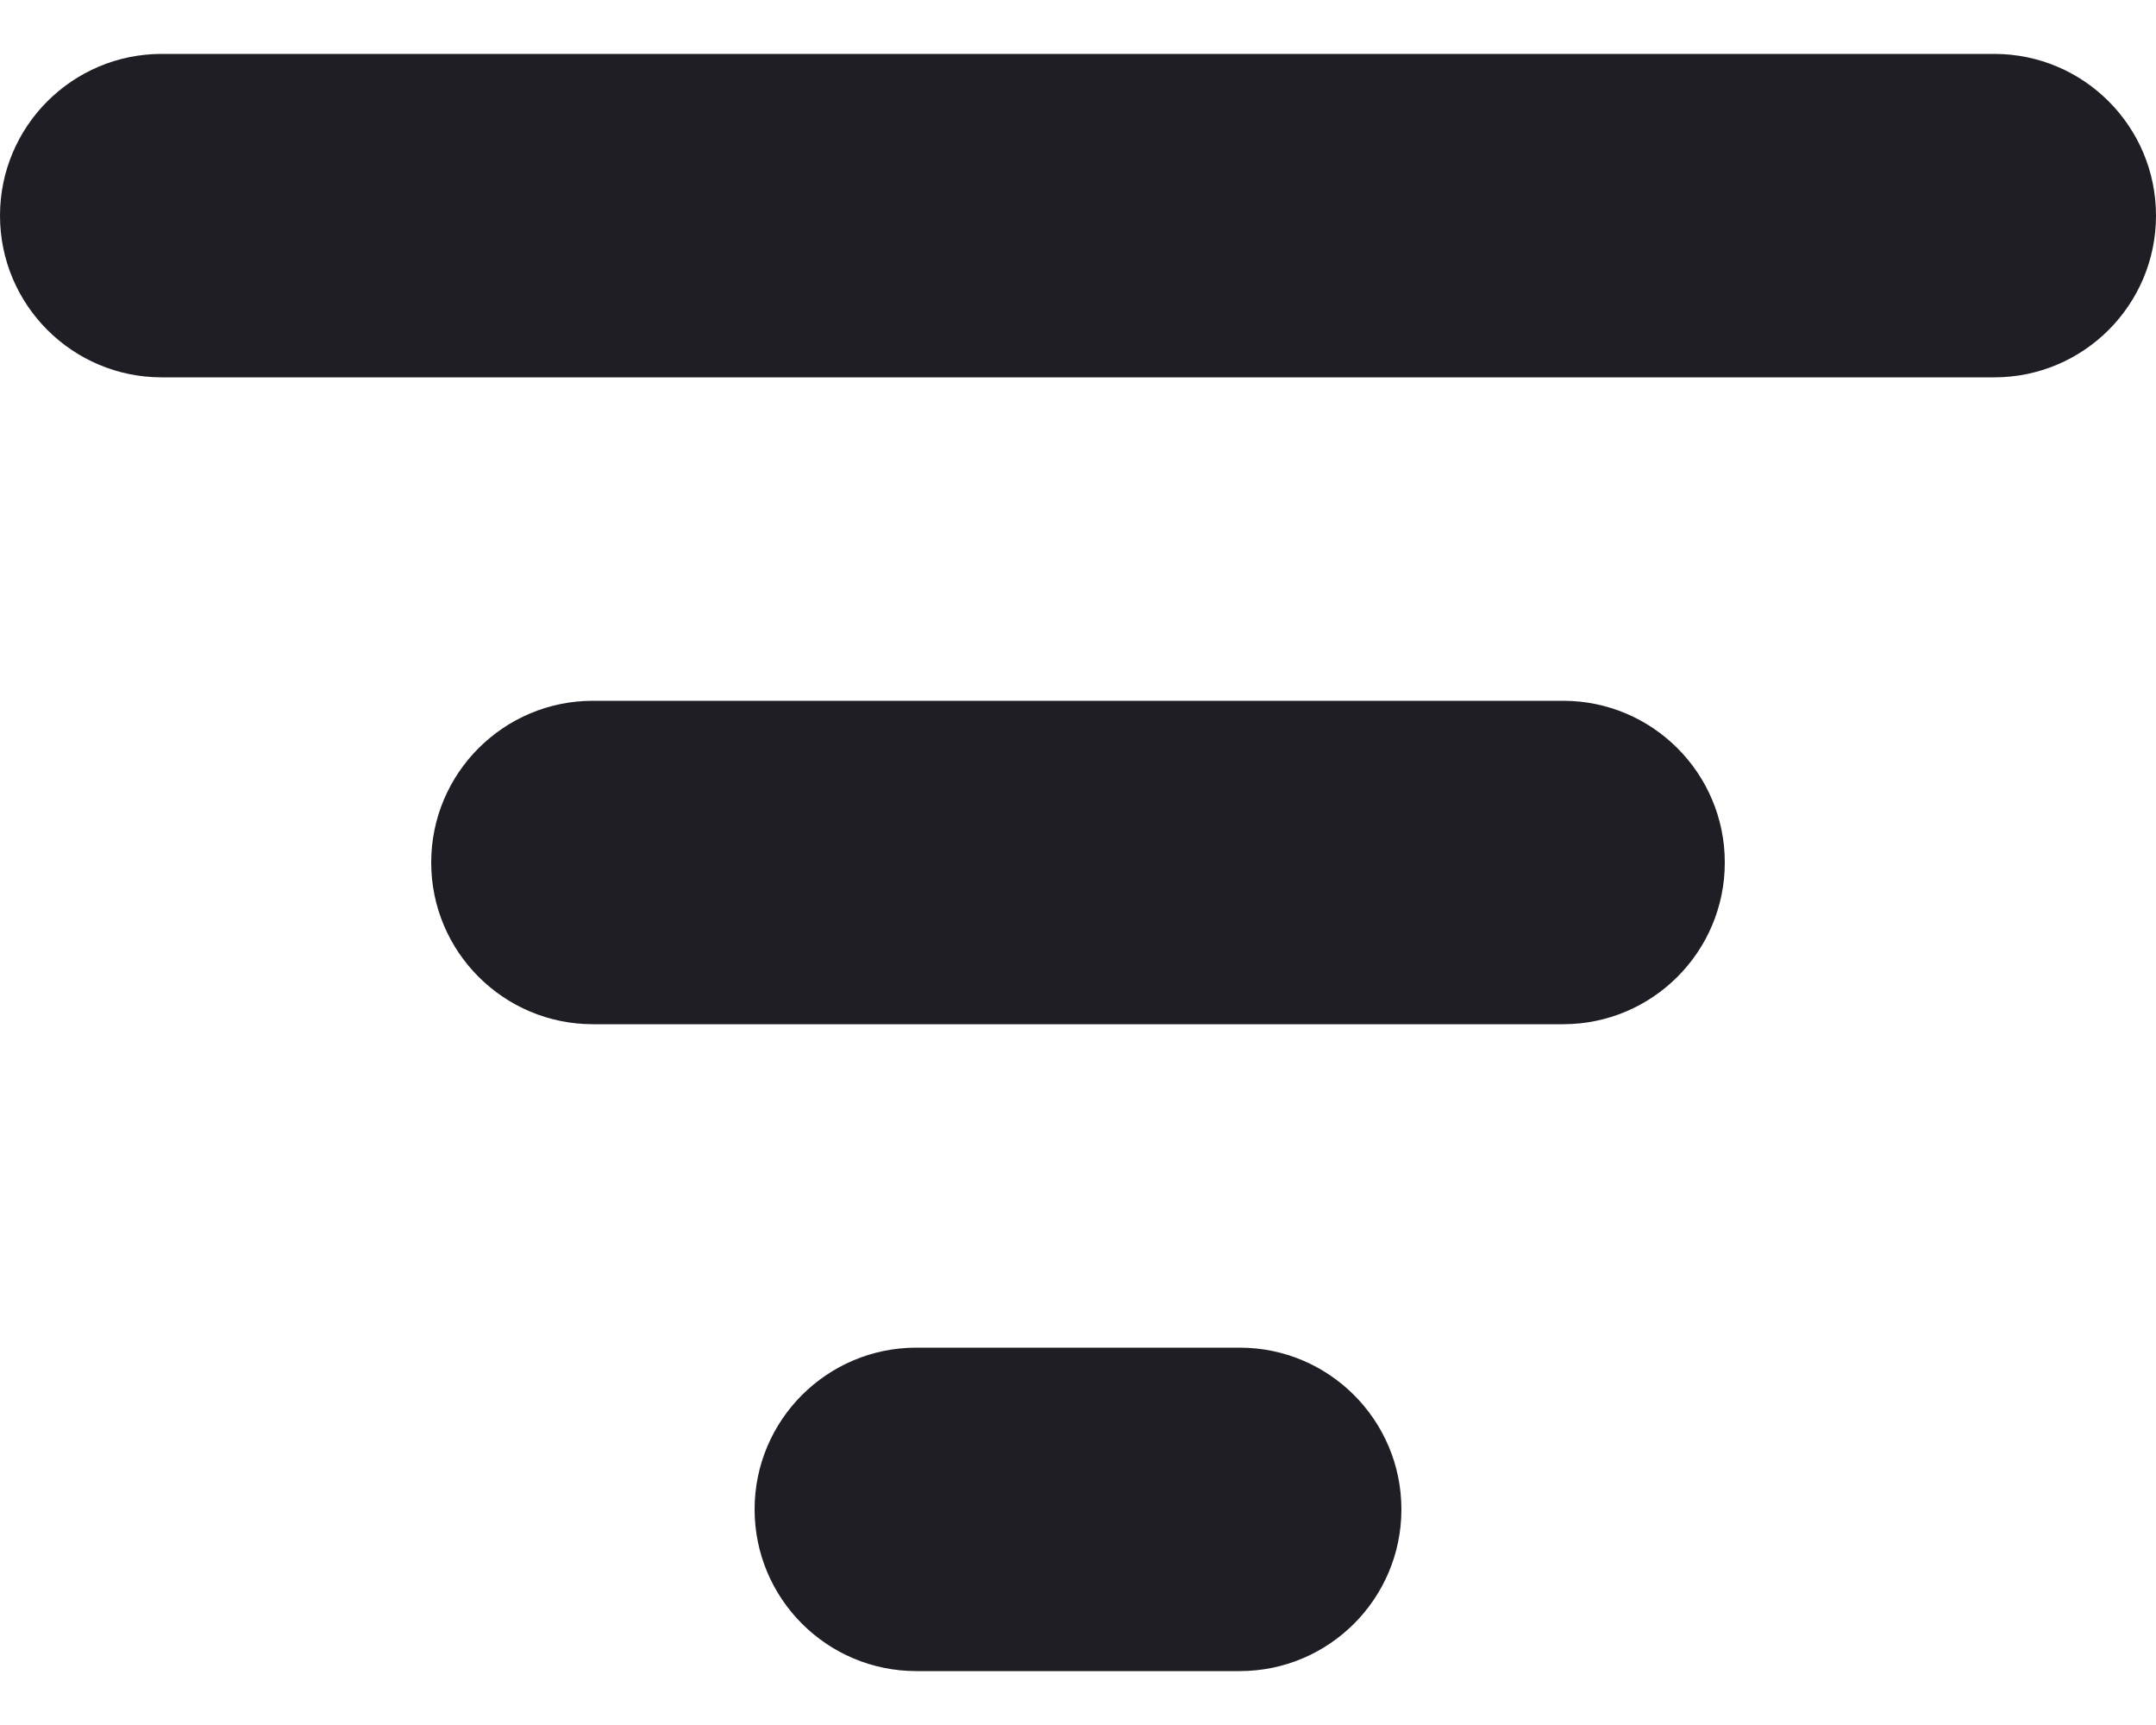
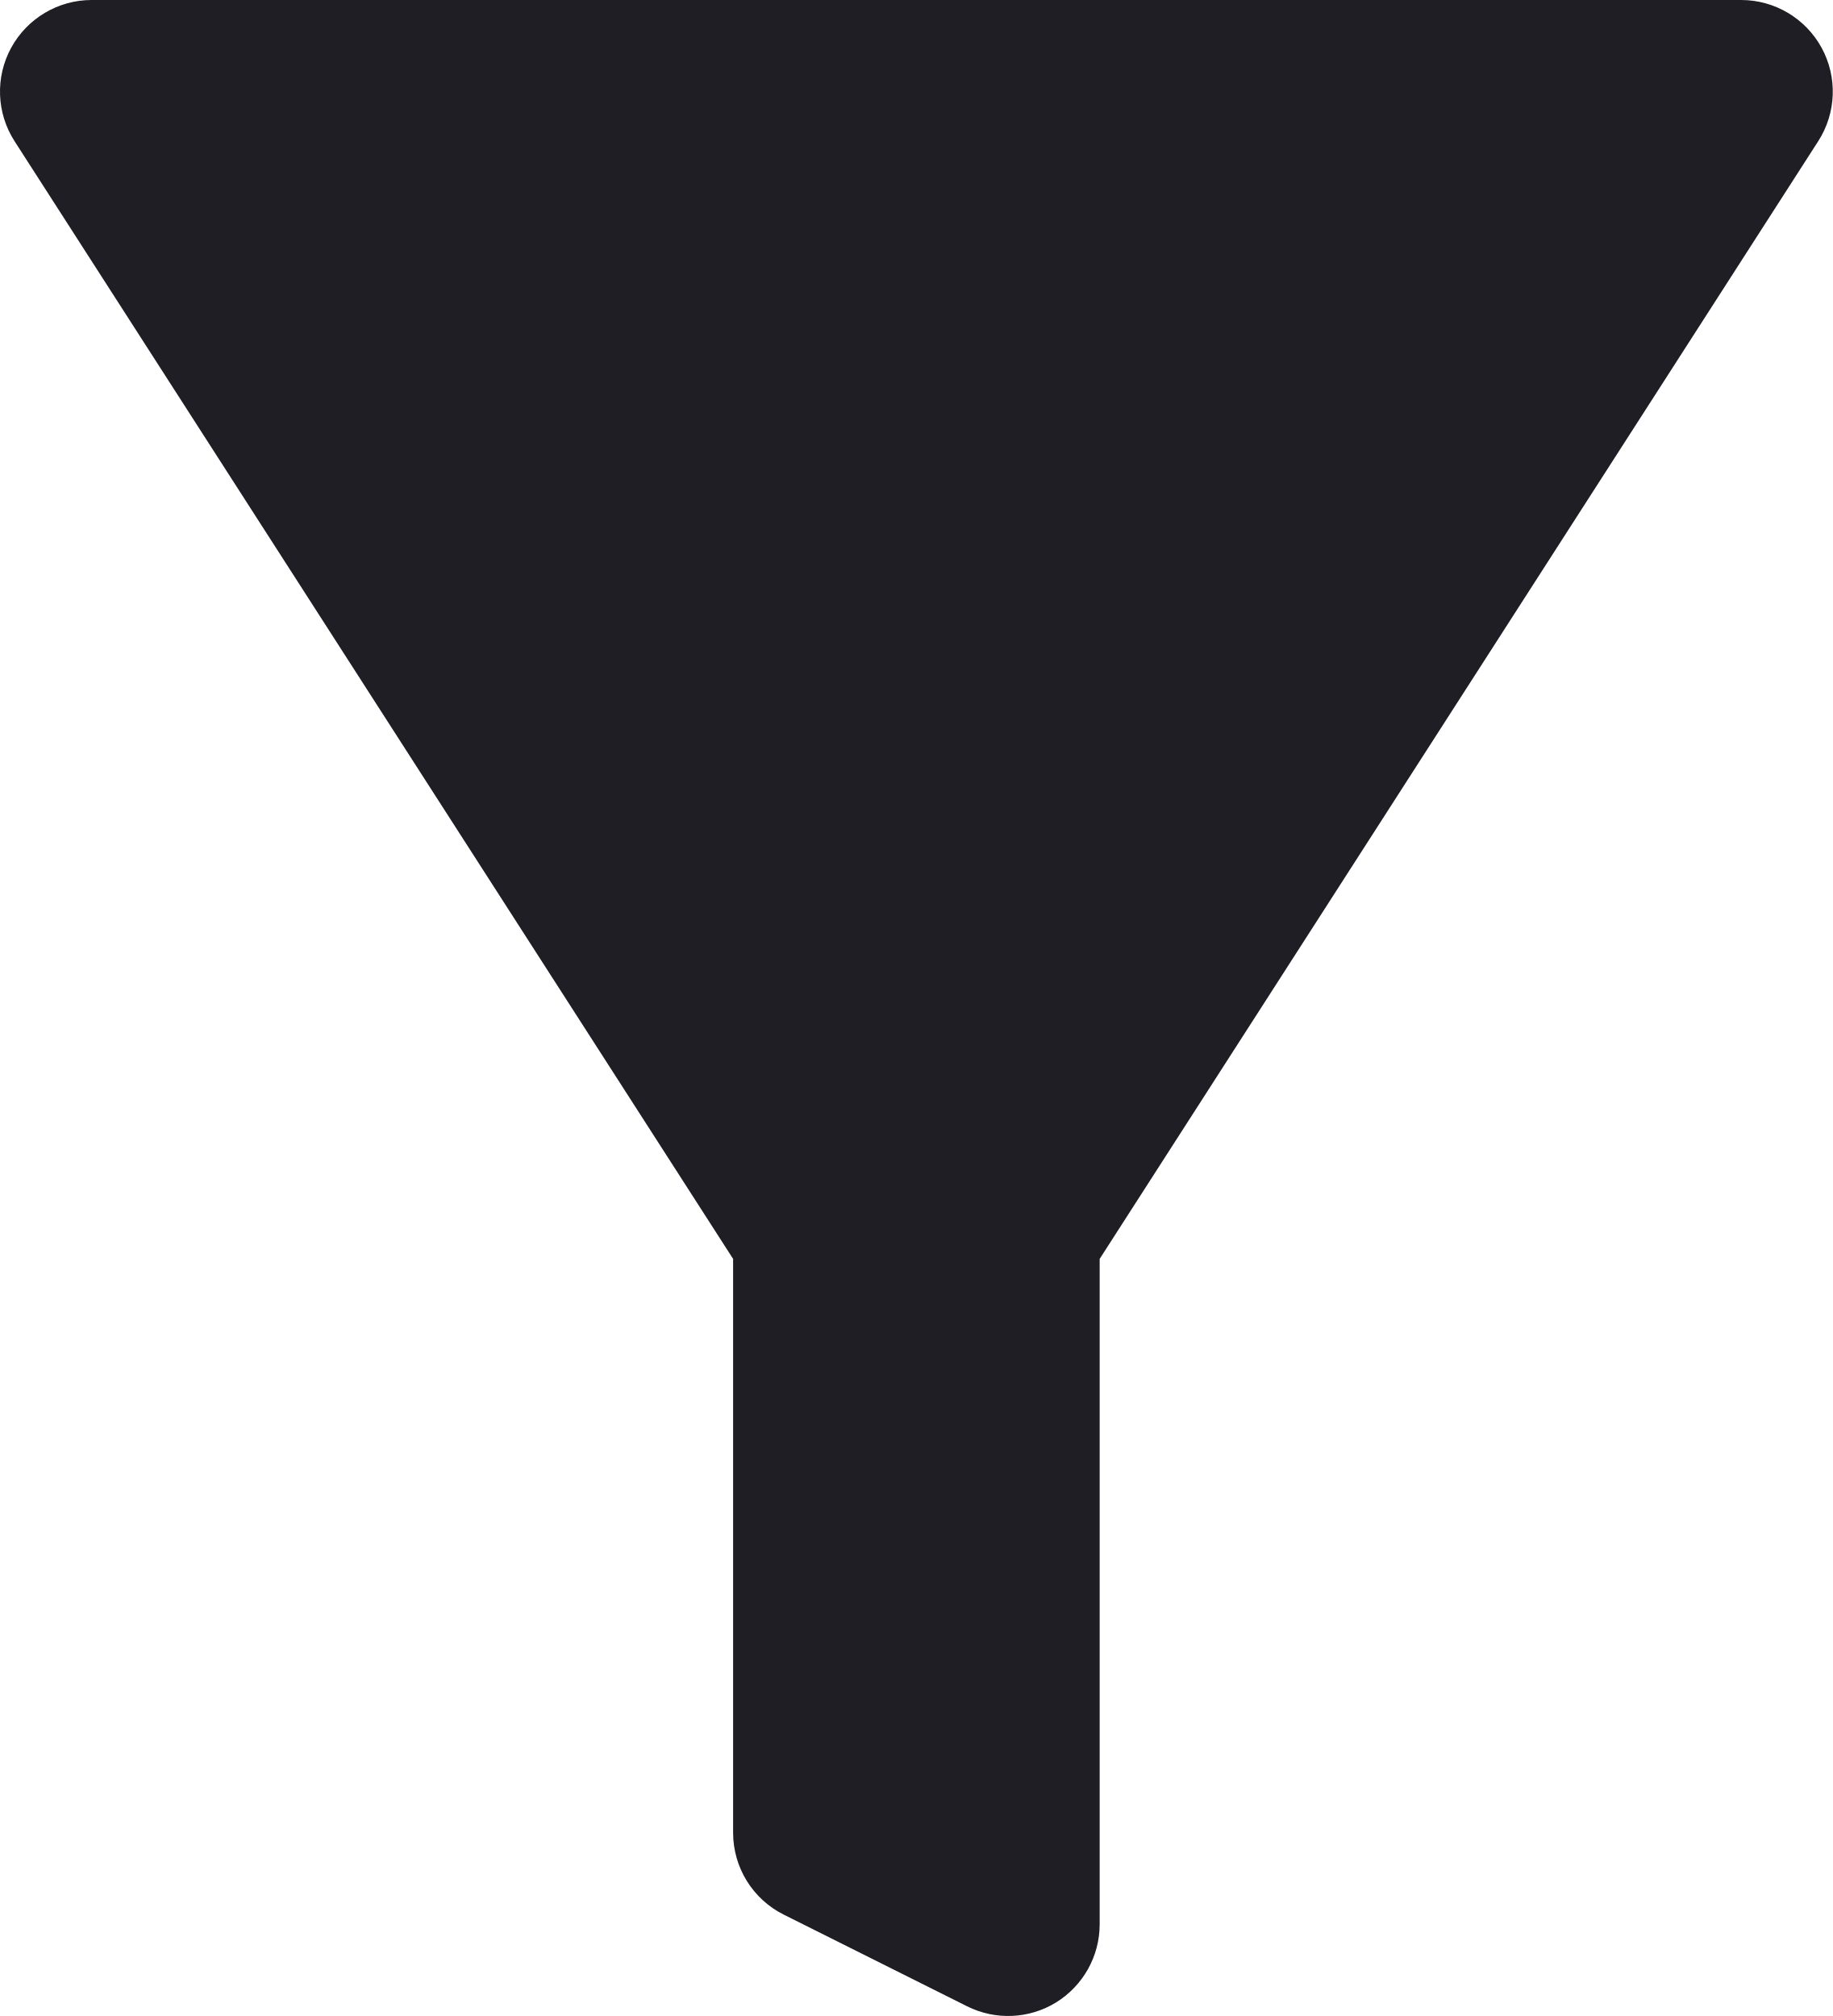
- <svg xmlns="http://www.w3.org/2000/svg" id="meteor-icon-kit__solid-filter" viewBox="0 0 20 16" fill="none">
-   <path d="M11.5 12.5C12.328 12.5 13 13.172 13 14C13 14.828 12.328 15.5 11.5 15.5H8.5C7.672 15.5 7 14.828 7 14C7 13.172 7.672 12.5 8.5 12.5H11.5z" fill="#1E1E24" />
-   <path d="M14.5 6.5C15.328 6.5 16 7.172 16 8C16 8.828 15.328 9.5 14.5 9.5H5.5C4.672 9.5 4 8.828 4 8C4 7.172 4.672 6.5 5.5 6.5H14.5z" fill="#1E1E24" />
-   <path d="M18.5 0.5C19.328 0.5 20 1.172 20 2C20 2.828 19.328 3.5 18.5 3.5H1.5C0.672 3.5 0 2.828 0 2C0 1.172 0.672 0.5 1.5 0.5H18.5z" fill="#1E1E24" />
+ <svg xmlns="http://www.w3.org/2000/svg" id="meteor-icon-kit__solid-filter" viewBox="0 0 20 22" fill="none">
+   <path fill-rule="evenodd" clip-rule="evenodd" d="M0.122 0.521C0.298 0.2 0.634 0 1 0H19C19.366 0 19.702 0.2 19.878 0.521C20.053 0.842 20.039 1.233 19.841 1.541L12 13.738V21C12 21.347 11.82 21.668 11.526 21.851C11.231 22.033 10.863 22.049 10.553 21.894L8.553 20.894C8.214 20.725 8 20.379 8 20V13.738L0.159 1.541C-0.039 1.233 -0.053 0.842 0.122 0.521z" fill="#1E1E24" />
</svg>
